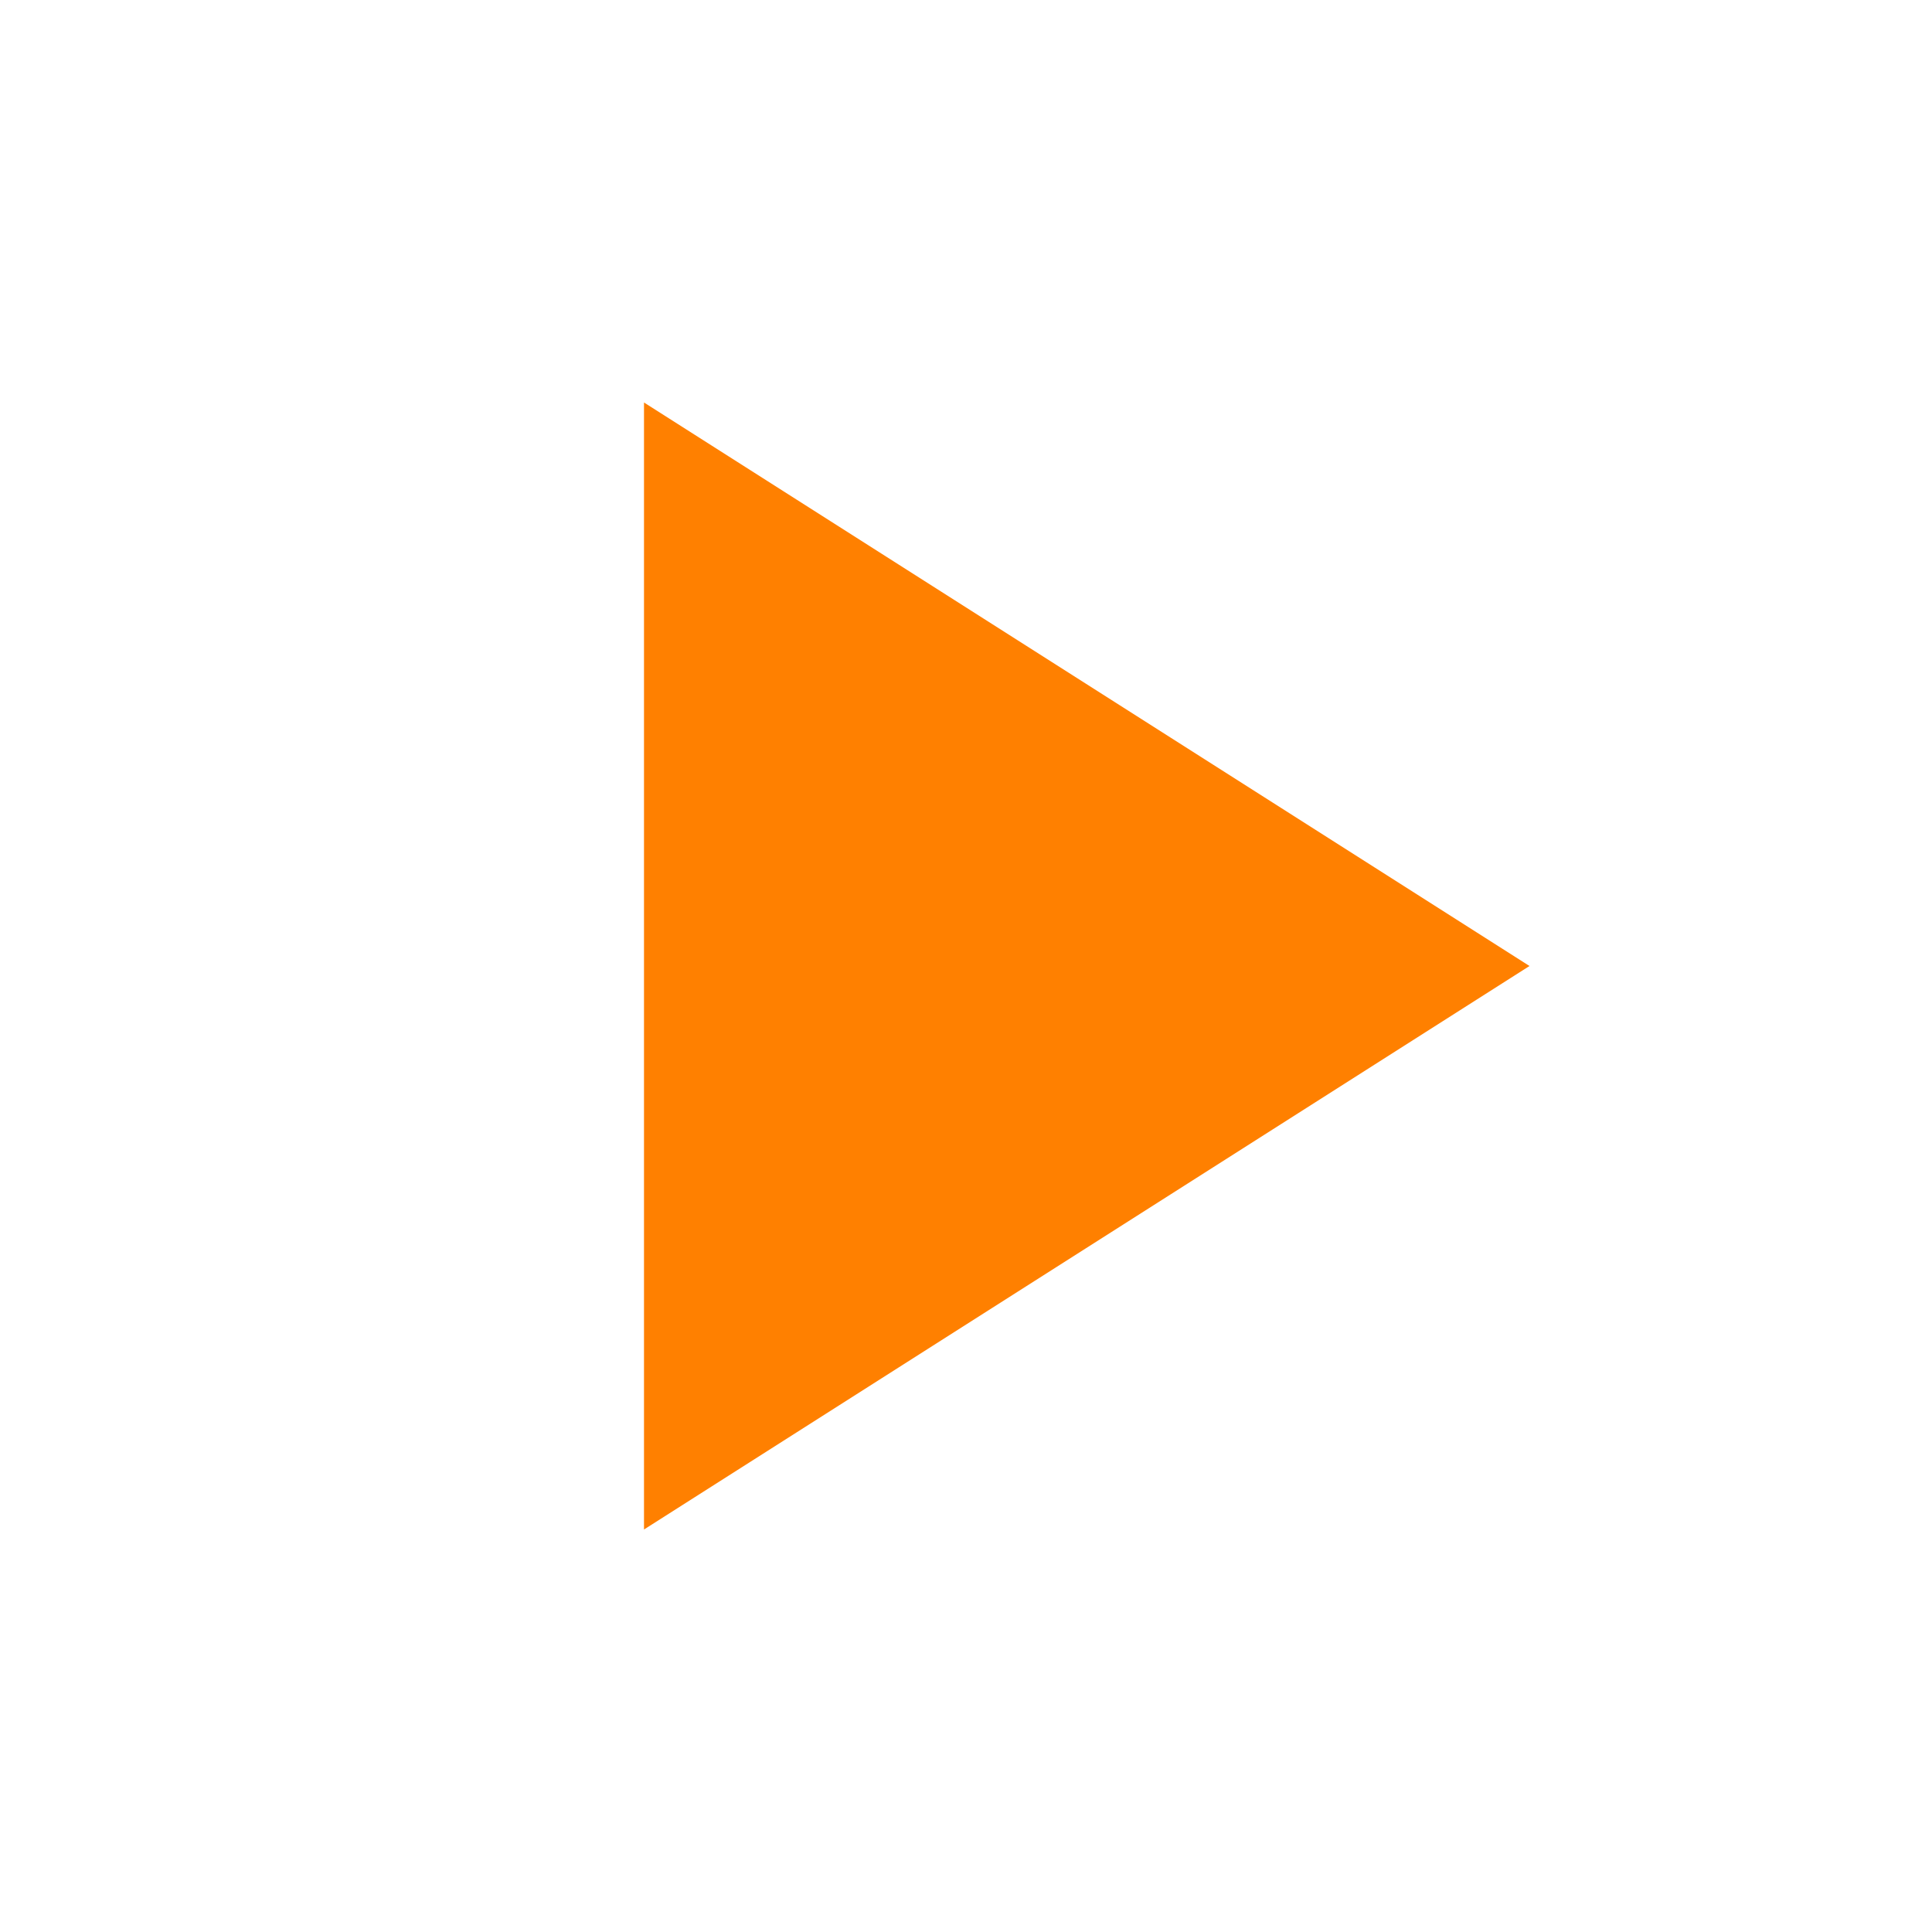
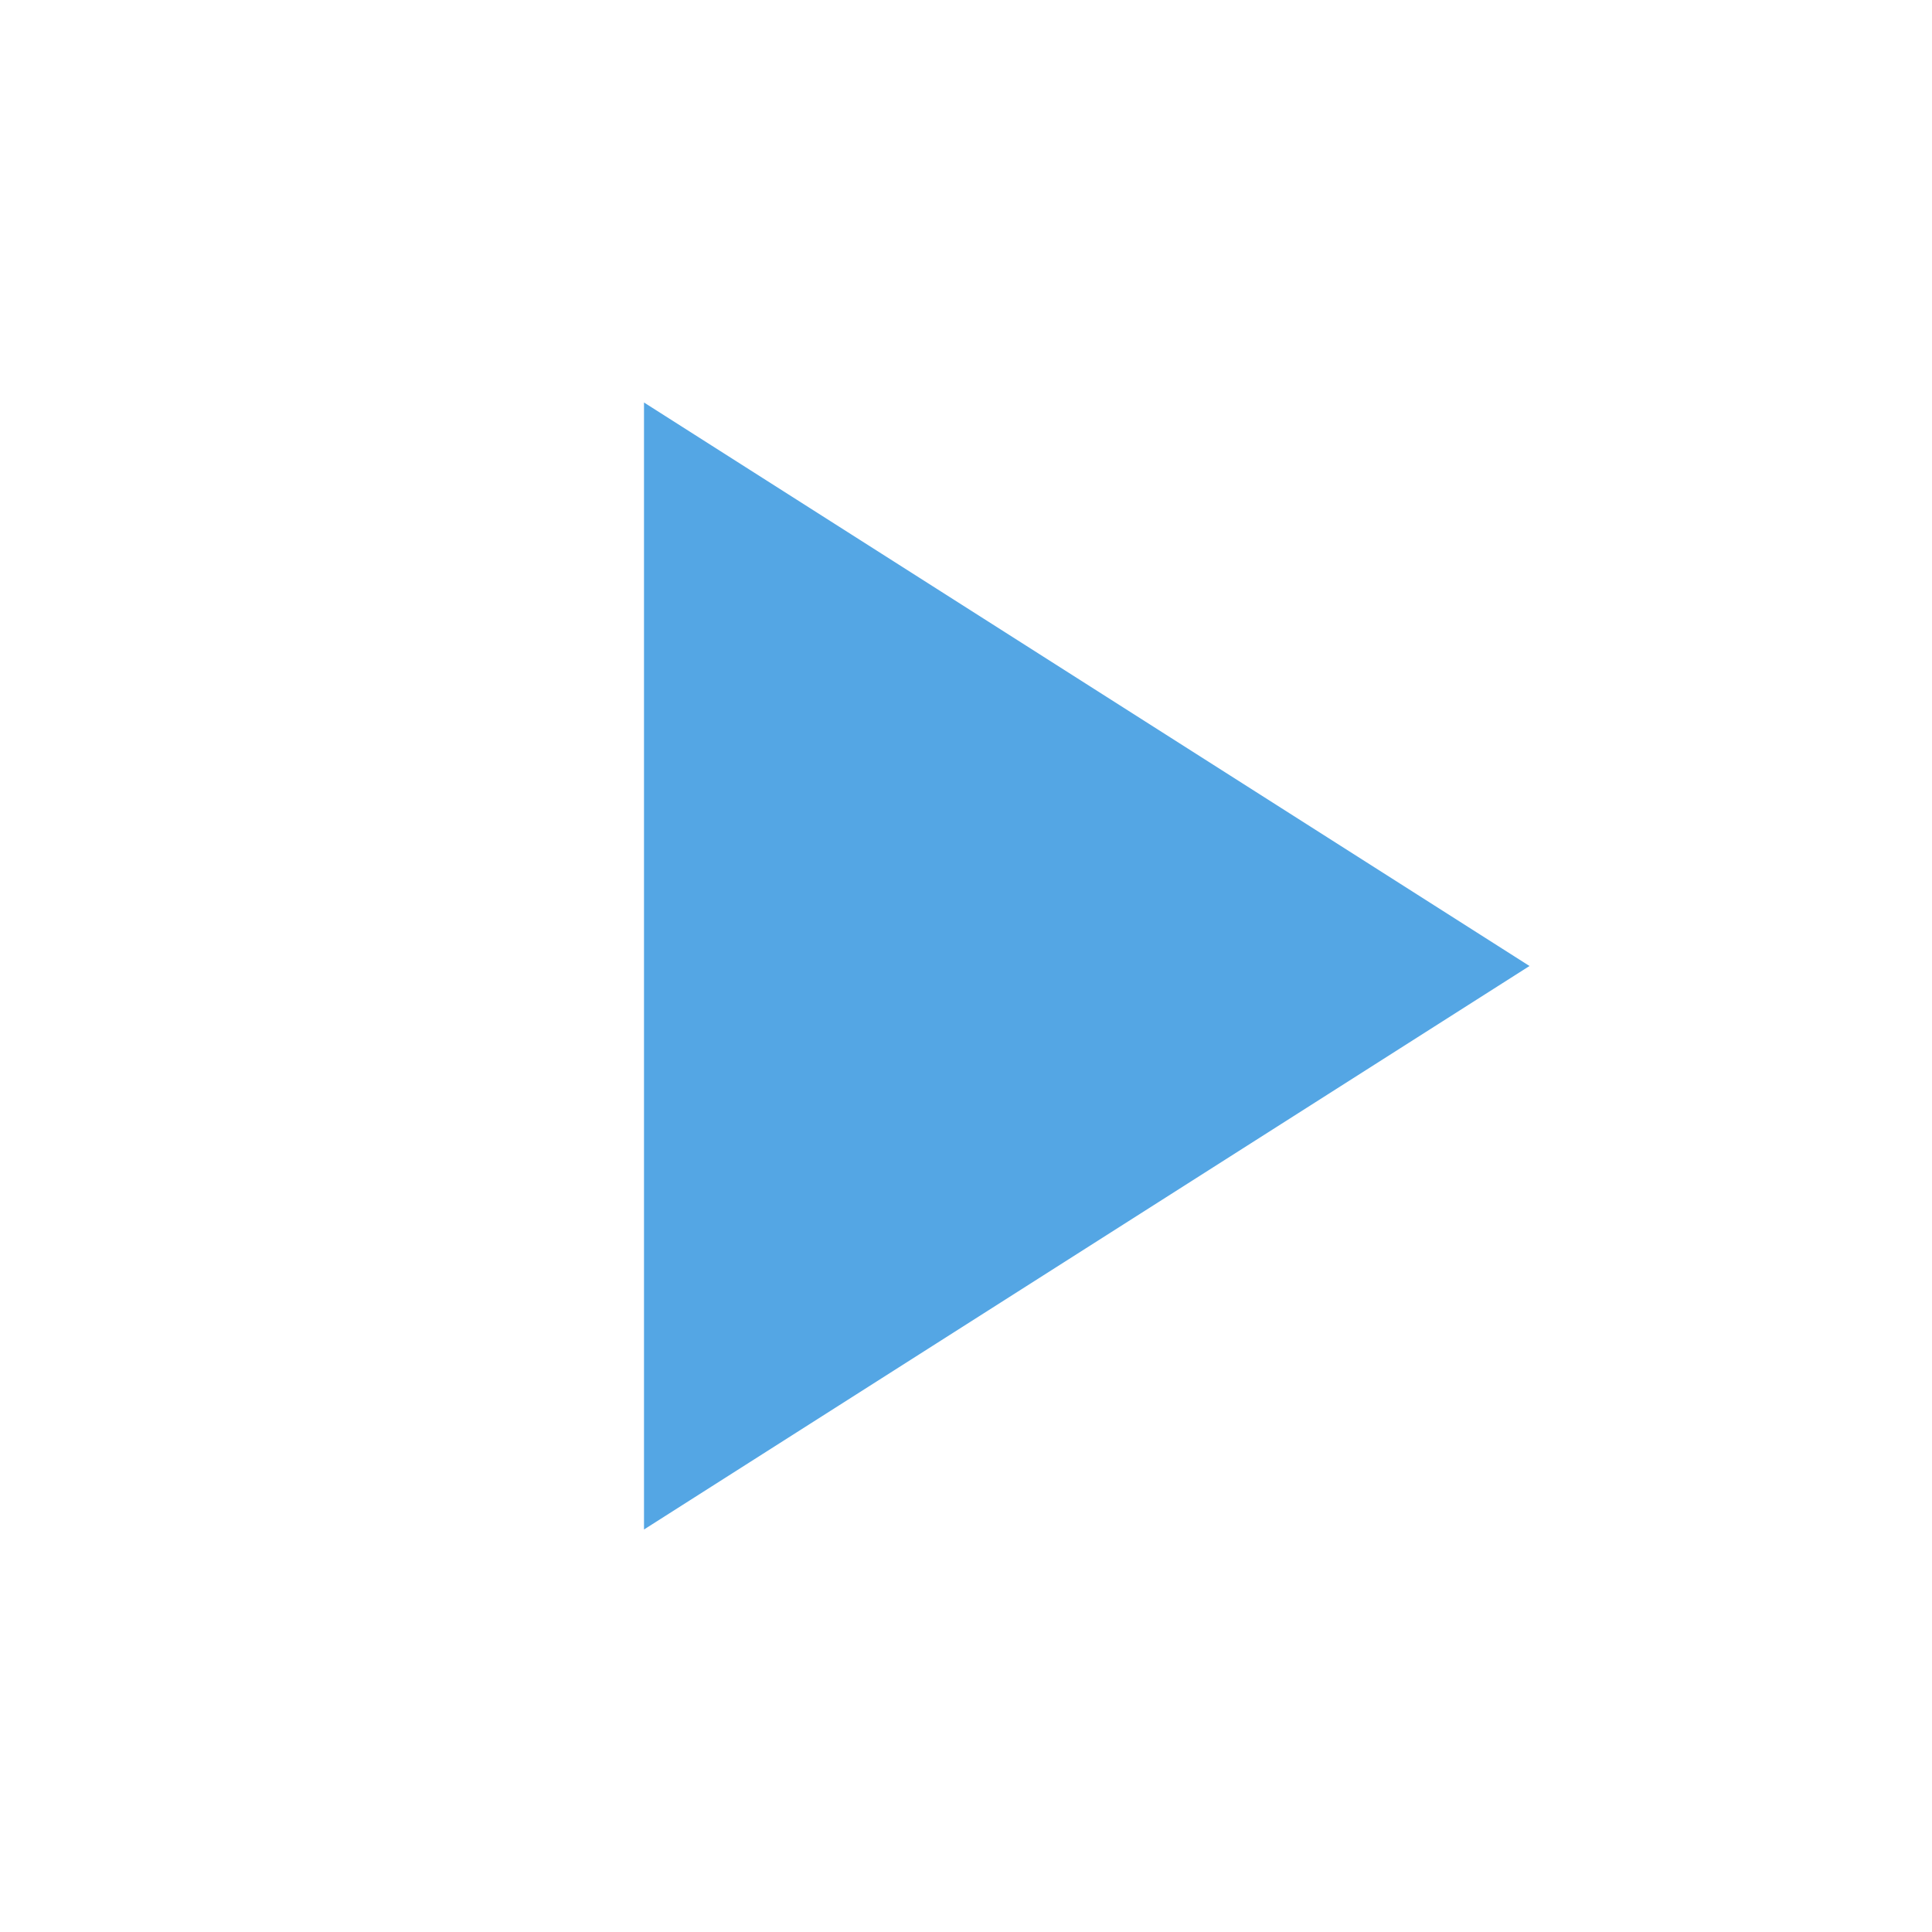
<svg xmlns="http://www.w3.org/2000/svg" width="48" height="48" viewBox="0 0 48 48">
  <path d="M-838-2232H562v3600H-838z" fill="none" />
-   <path d="M16 10v28l22-14z" fill="#FF8000" />
+   <path d="M16 10v28l22-14z" fill="#54A6E4" />
  <path d="M0 0h48v48H0z" fill="none" />
</svg>
